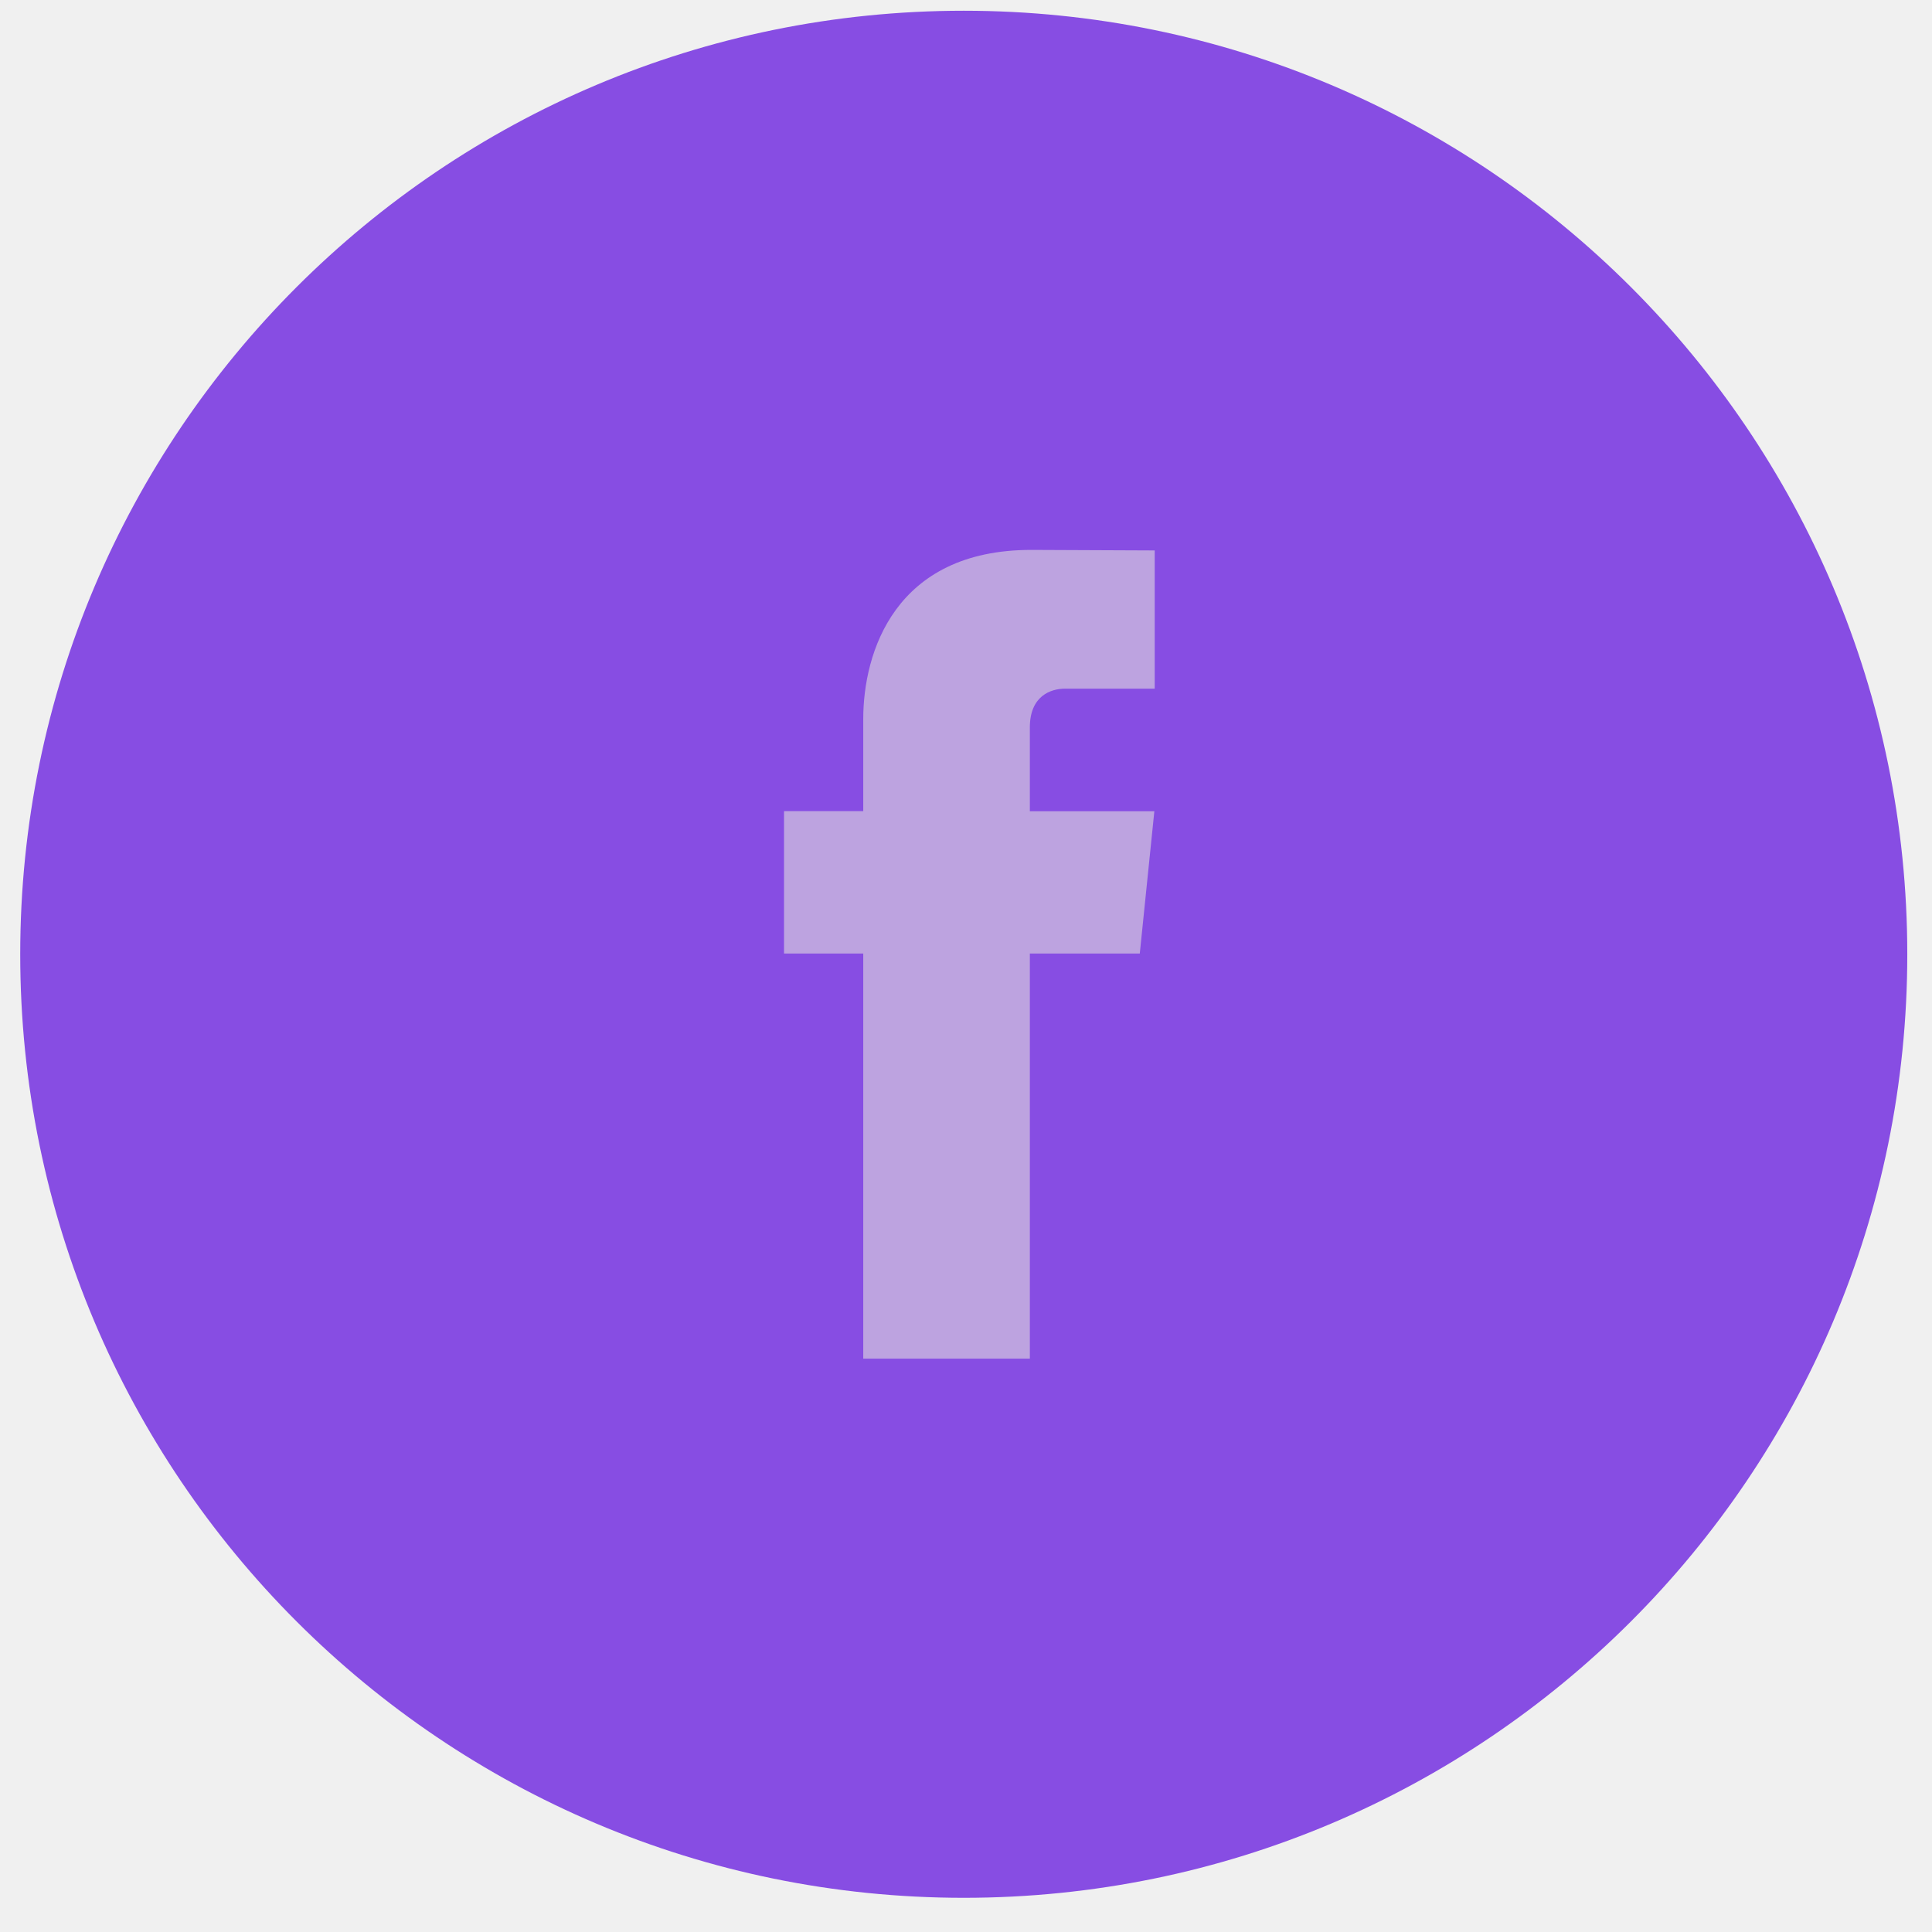
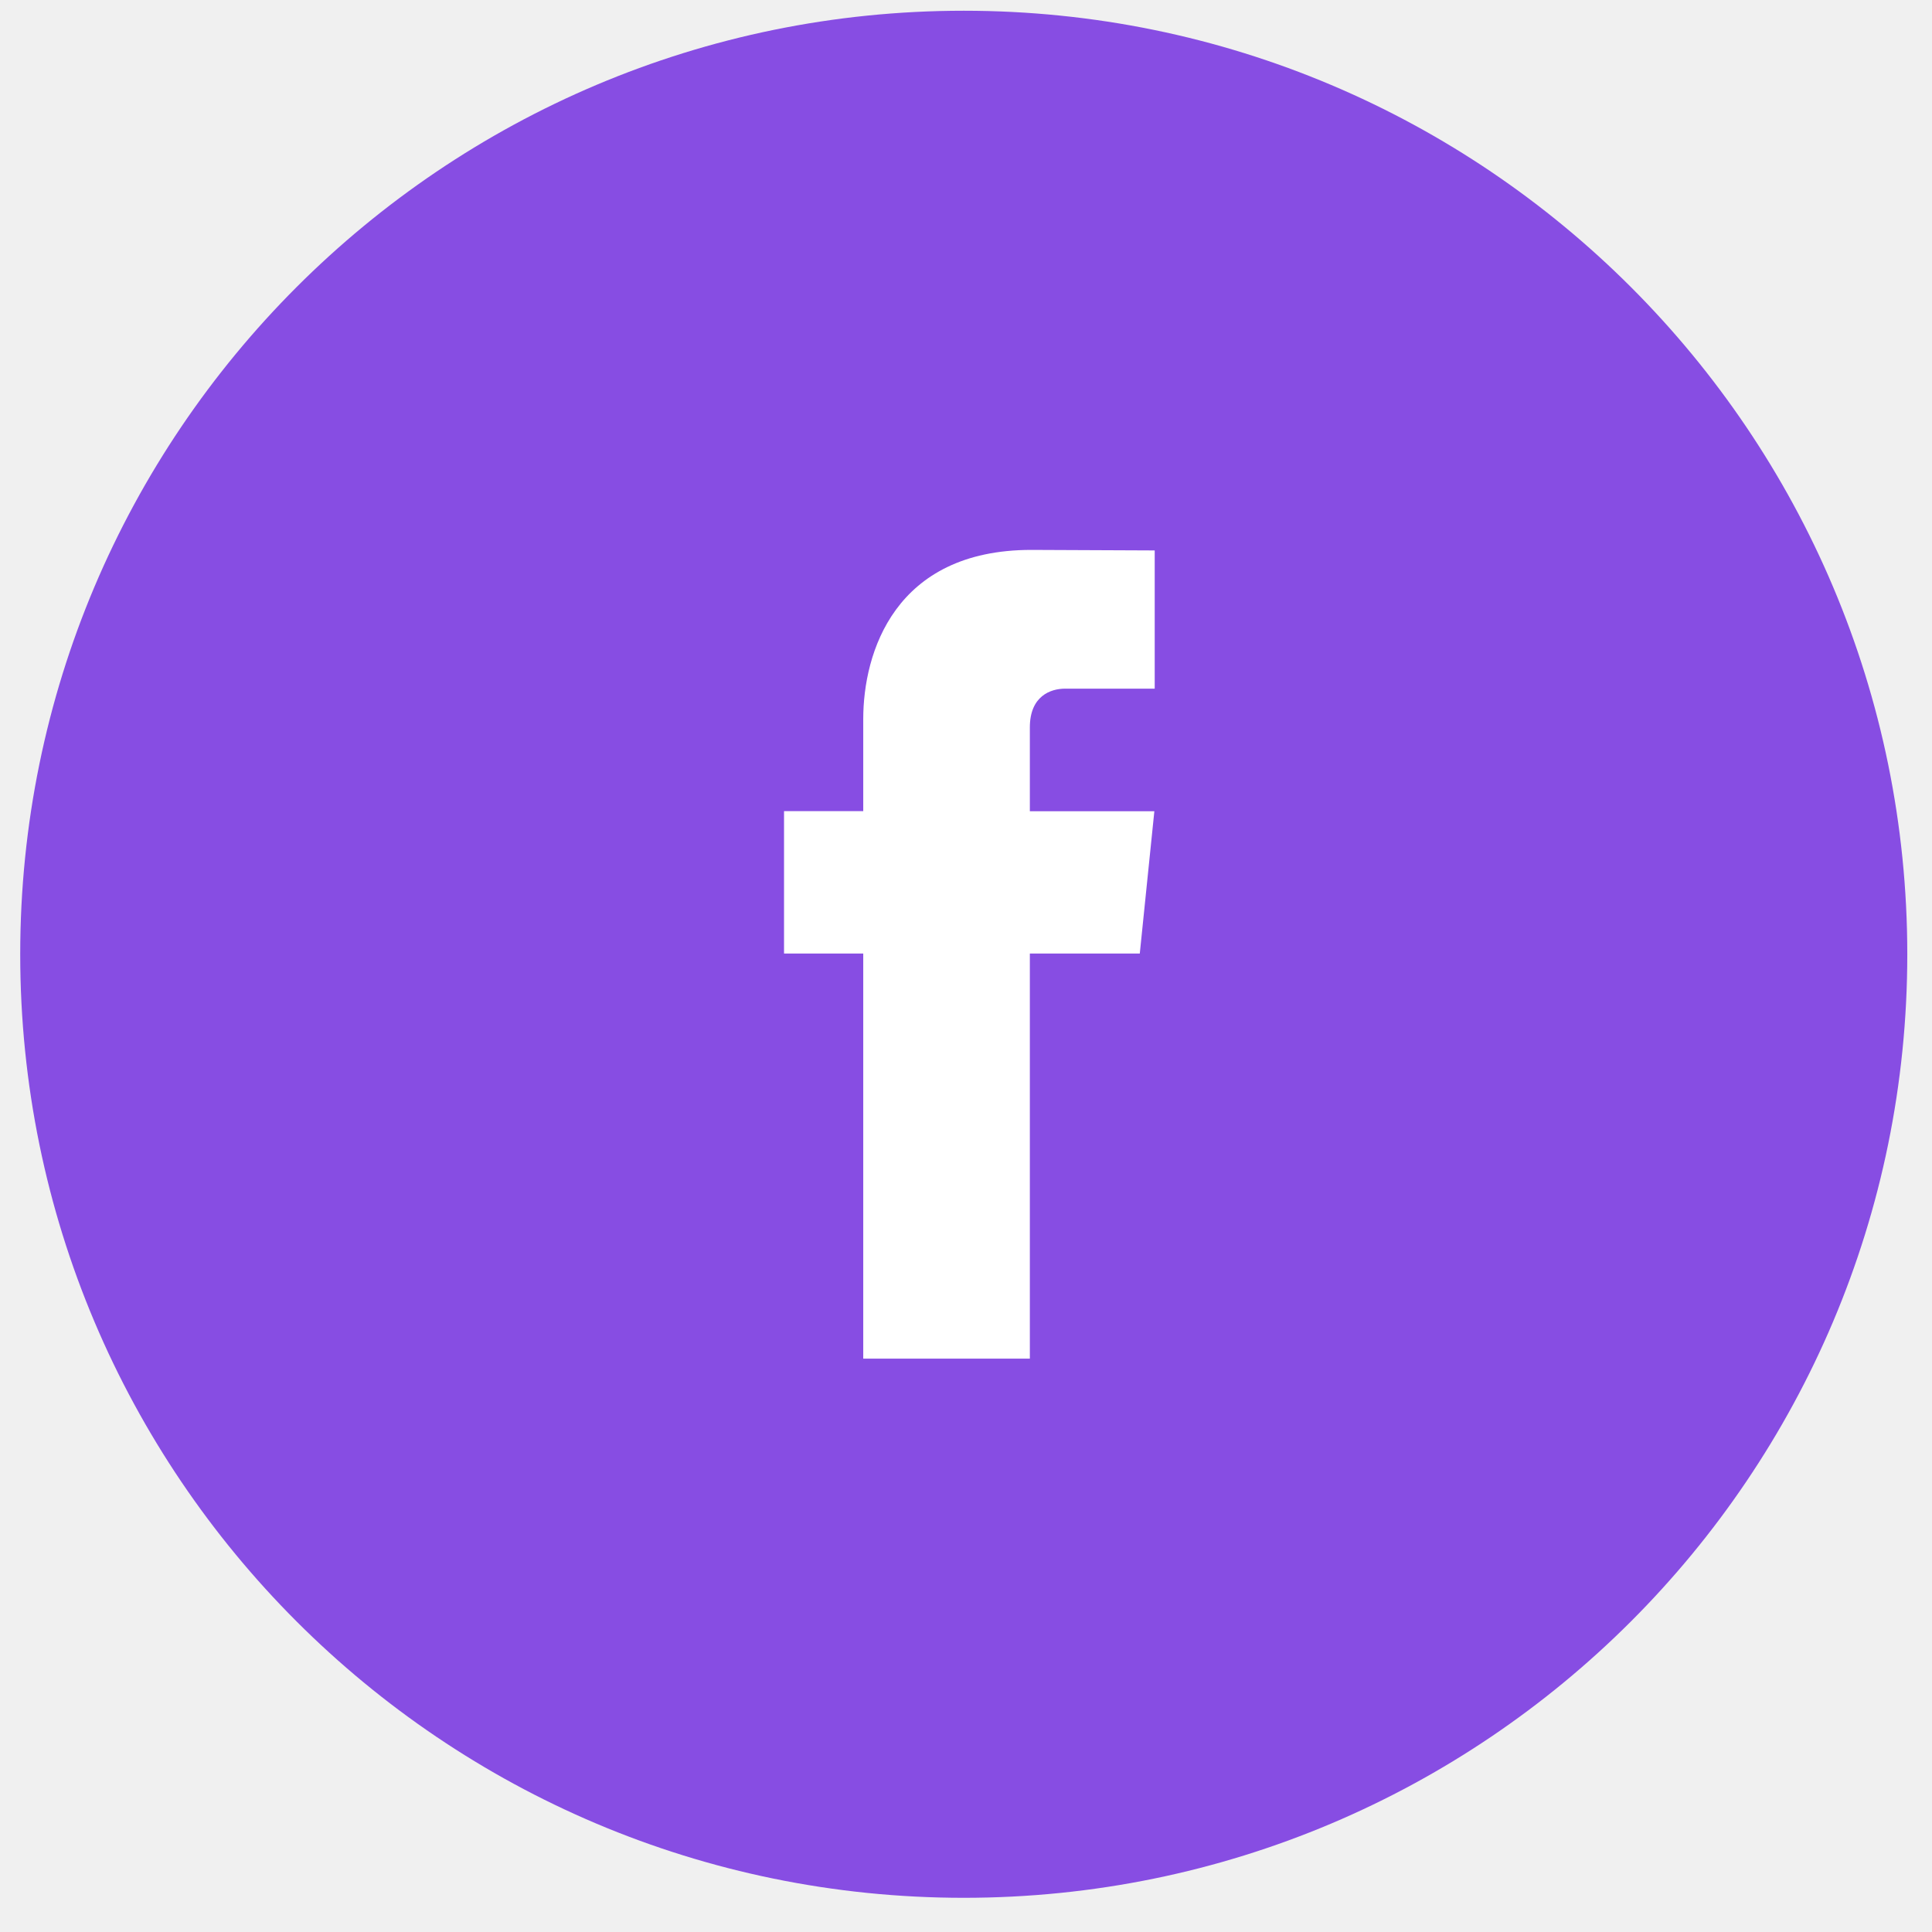
<svg xmlns="http://www.w3.org/2000/svg" width="43" height="43" viewBox="0 0 43 43" fill="none">
  <circle cx="21.45" cy="21.239" r="21" fill="#874DE3" />
-   <path d="M25.368 21.222H22.921V30.239H19.213V21.222H17.45V18.053H19.213V16.002C19.213 14.536 19.906 12.239 22.954 12.239L25.7 12.251V15.327H23.708C23.381 15.327 22.921 15.491 22.921 16.191V18.056H25.692L25.368 21.222Z" fill="#BDA3E0" />
+   <path d="M25.368 21.222H22.921V30.239H19.213V21.222H17.45V18.053H19.213V16.002C19.213 14.536 19.906 12.239 22.954 12.239L25.7 12.251V15.327H23.708C23.381 15.327 22.921 15.491 22.921 16.191V18.056H25.692L25.368 21.222Z" fill="#fff" />
</svg>
